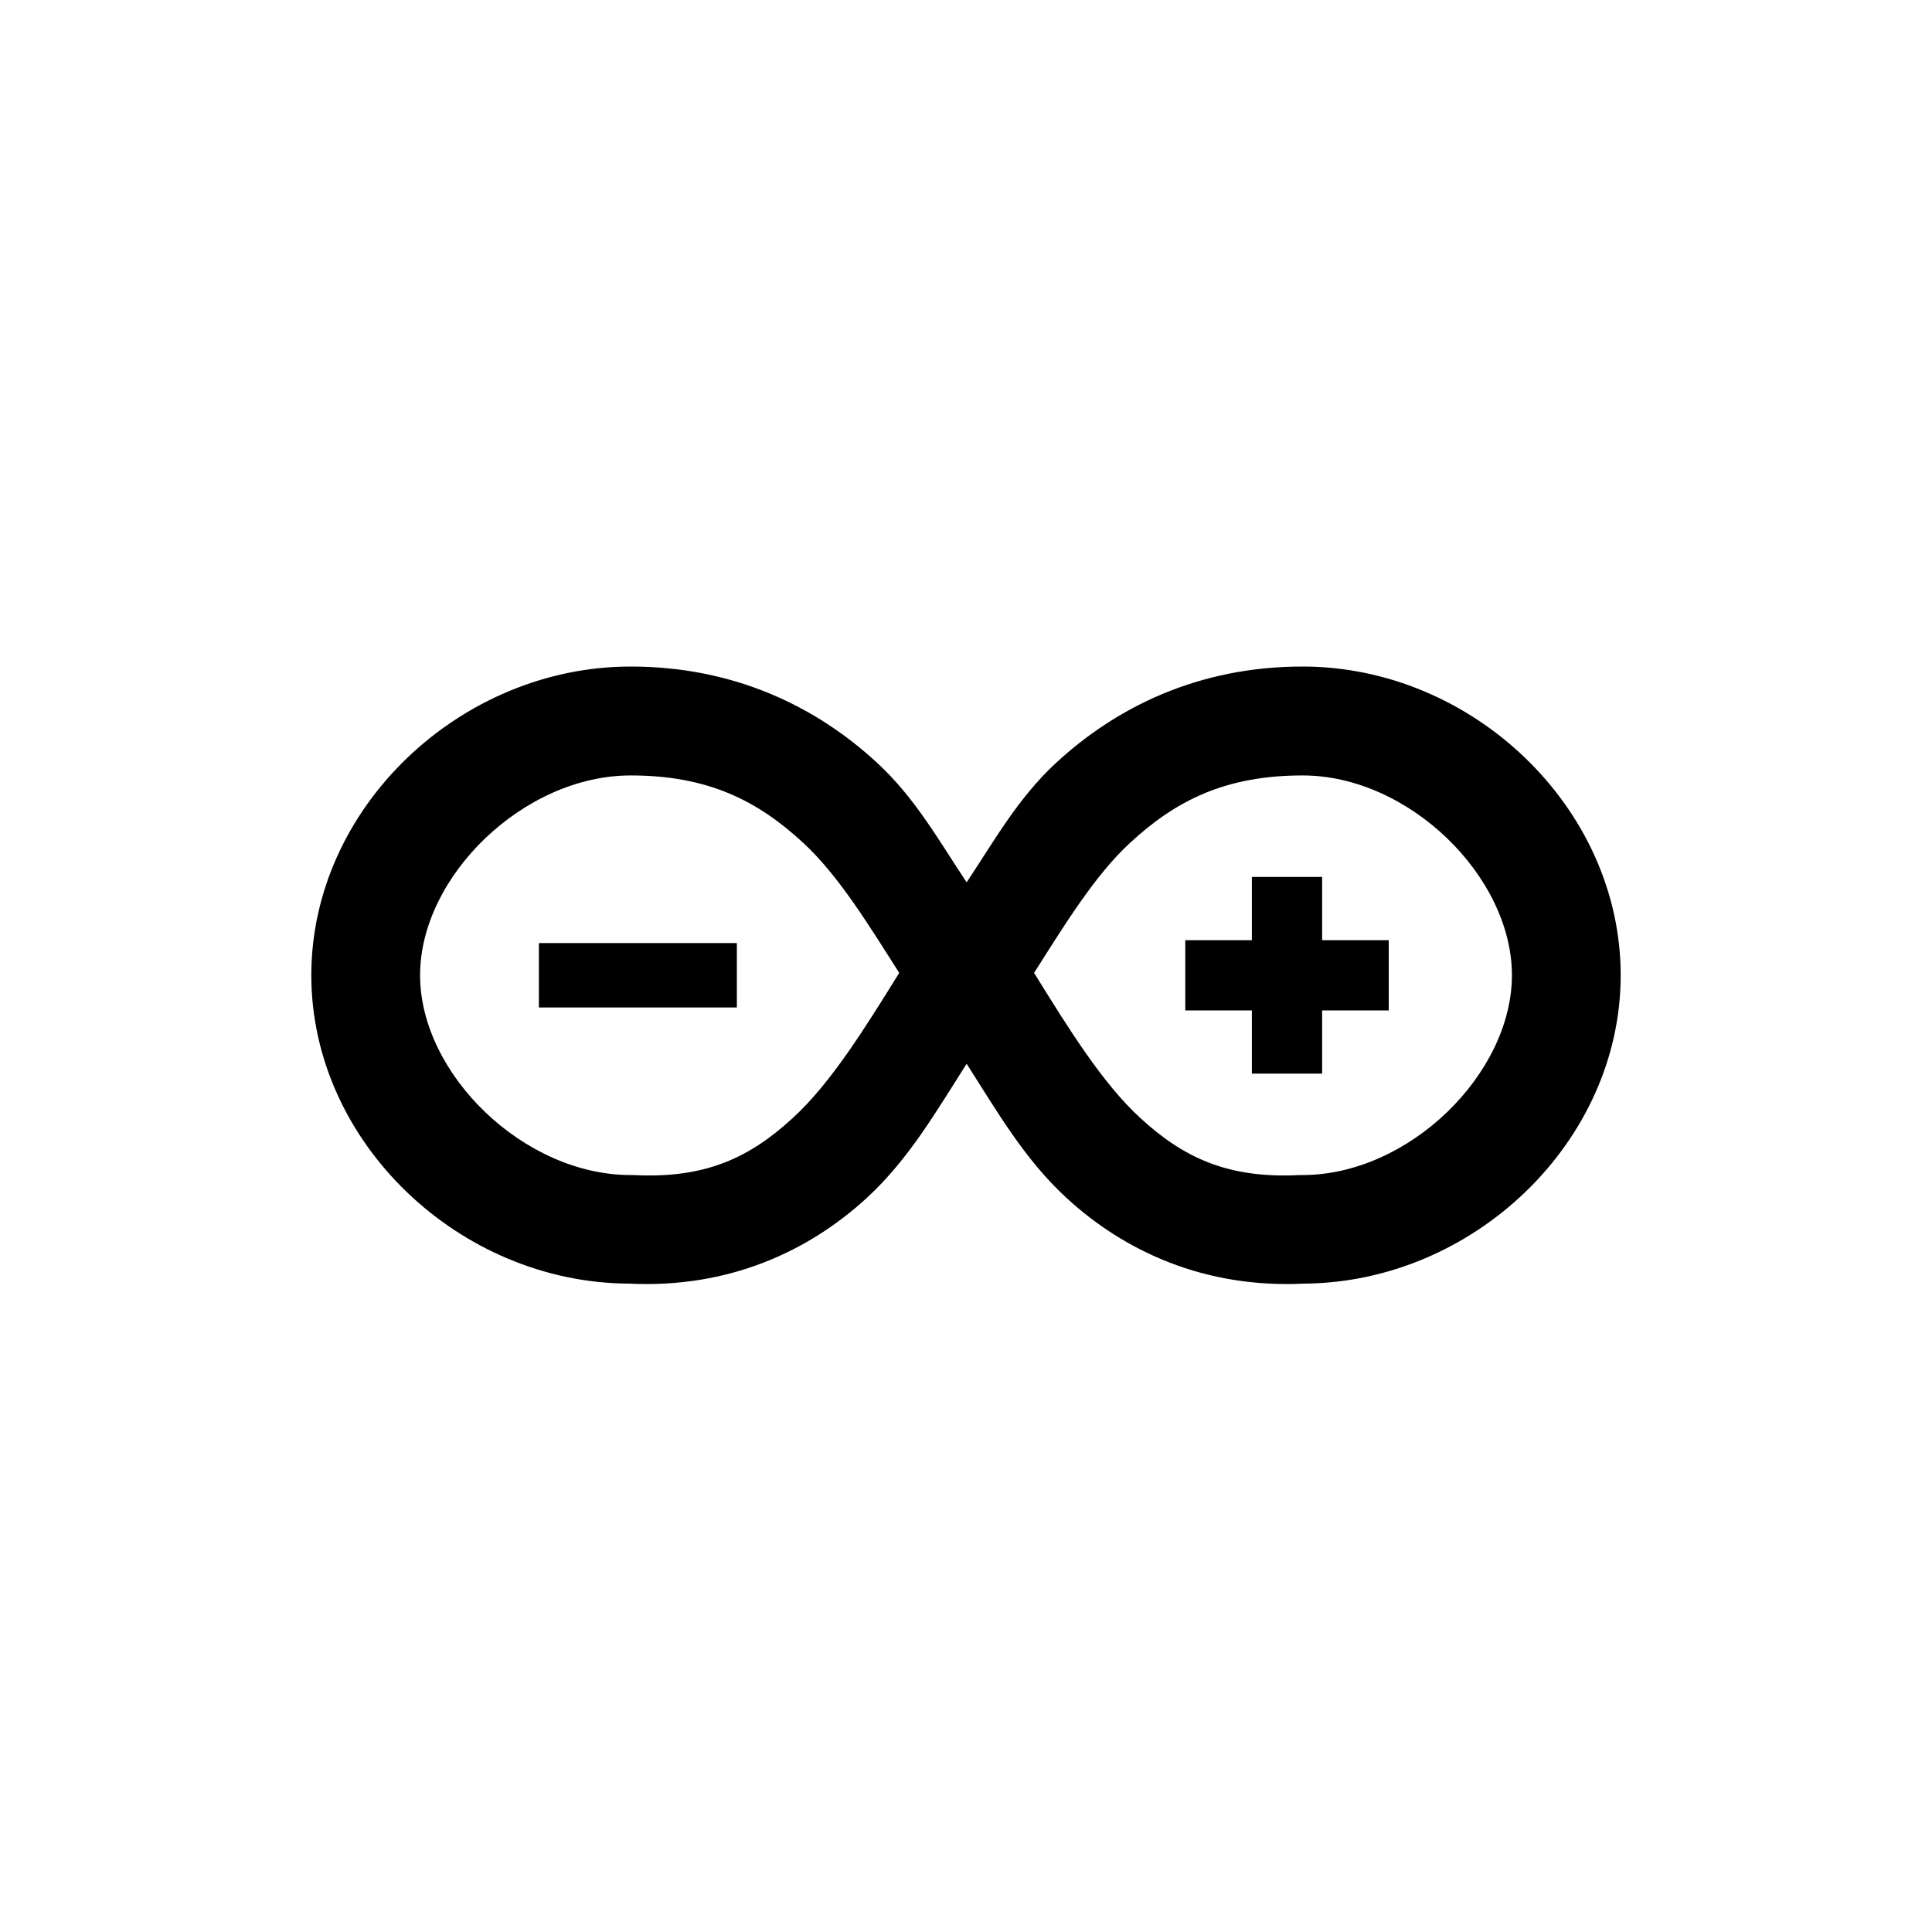
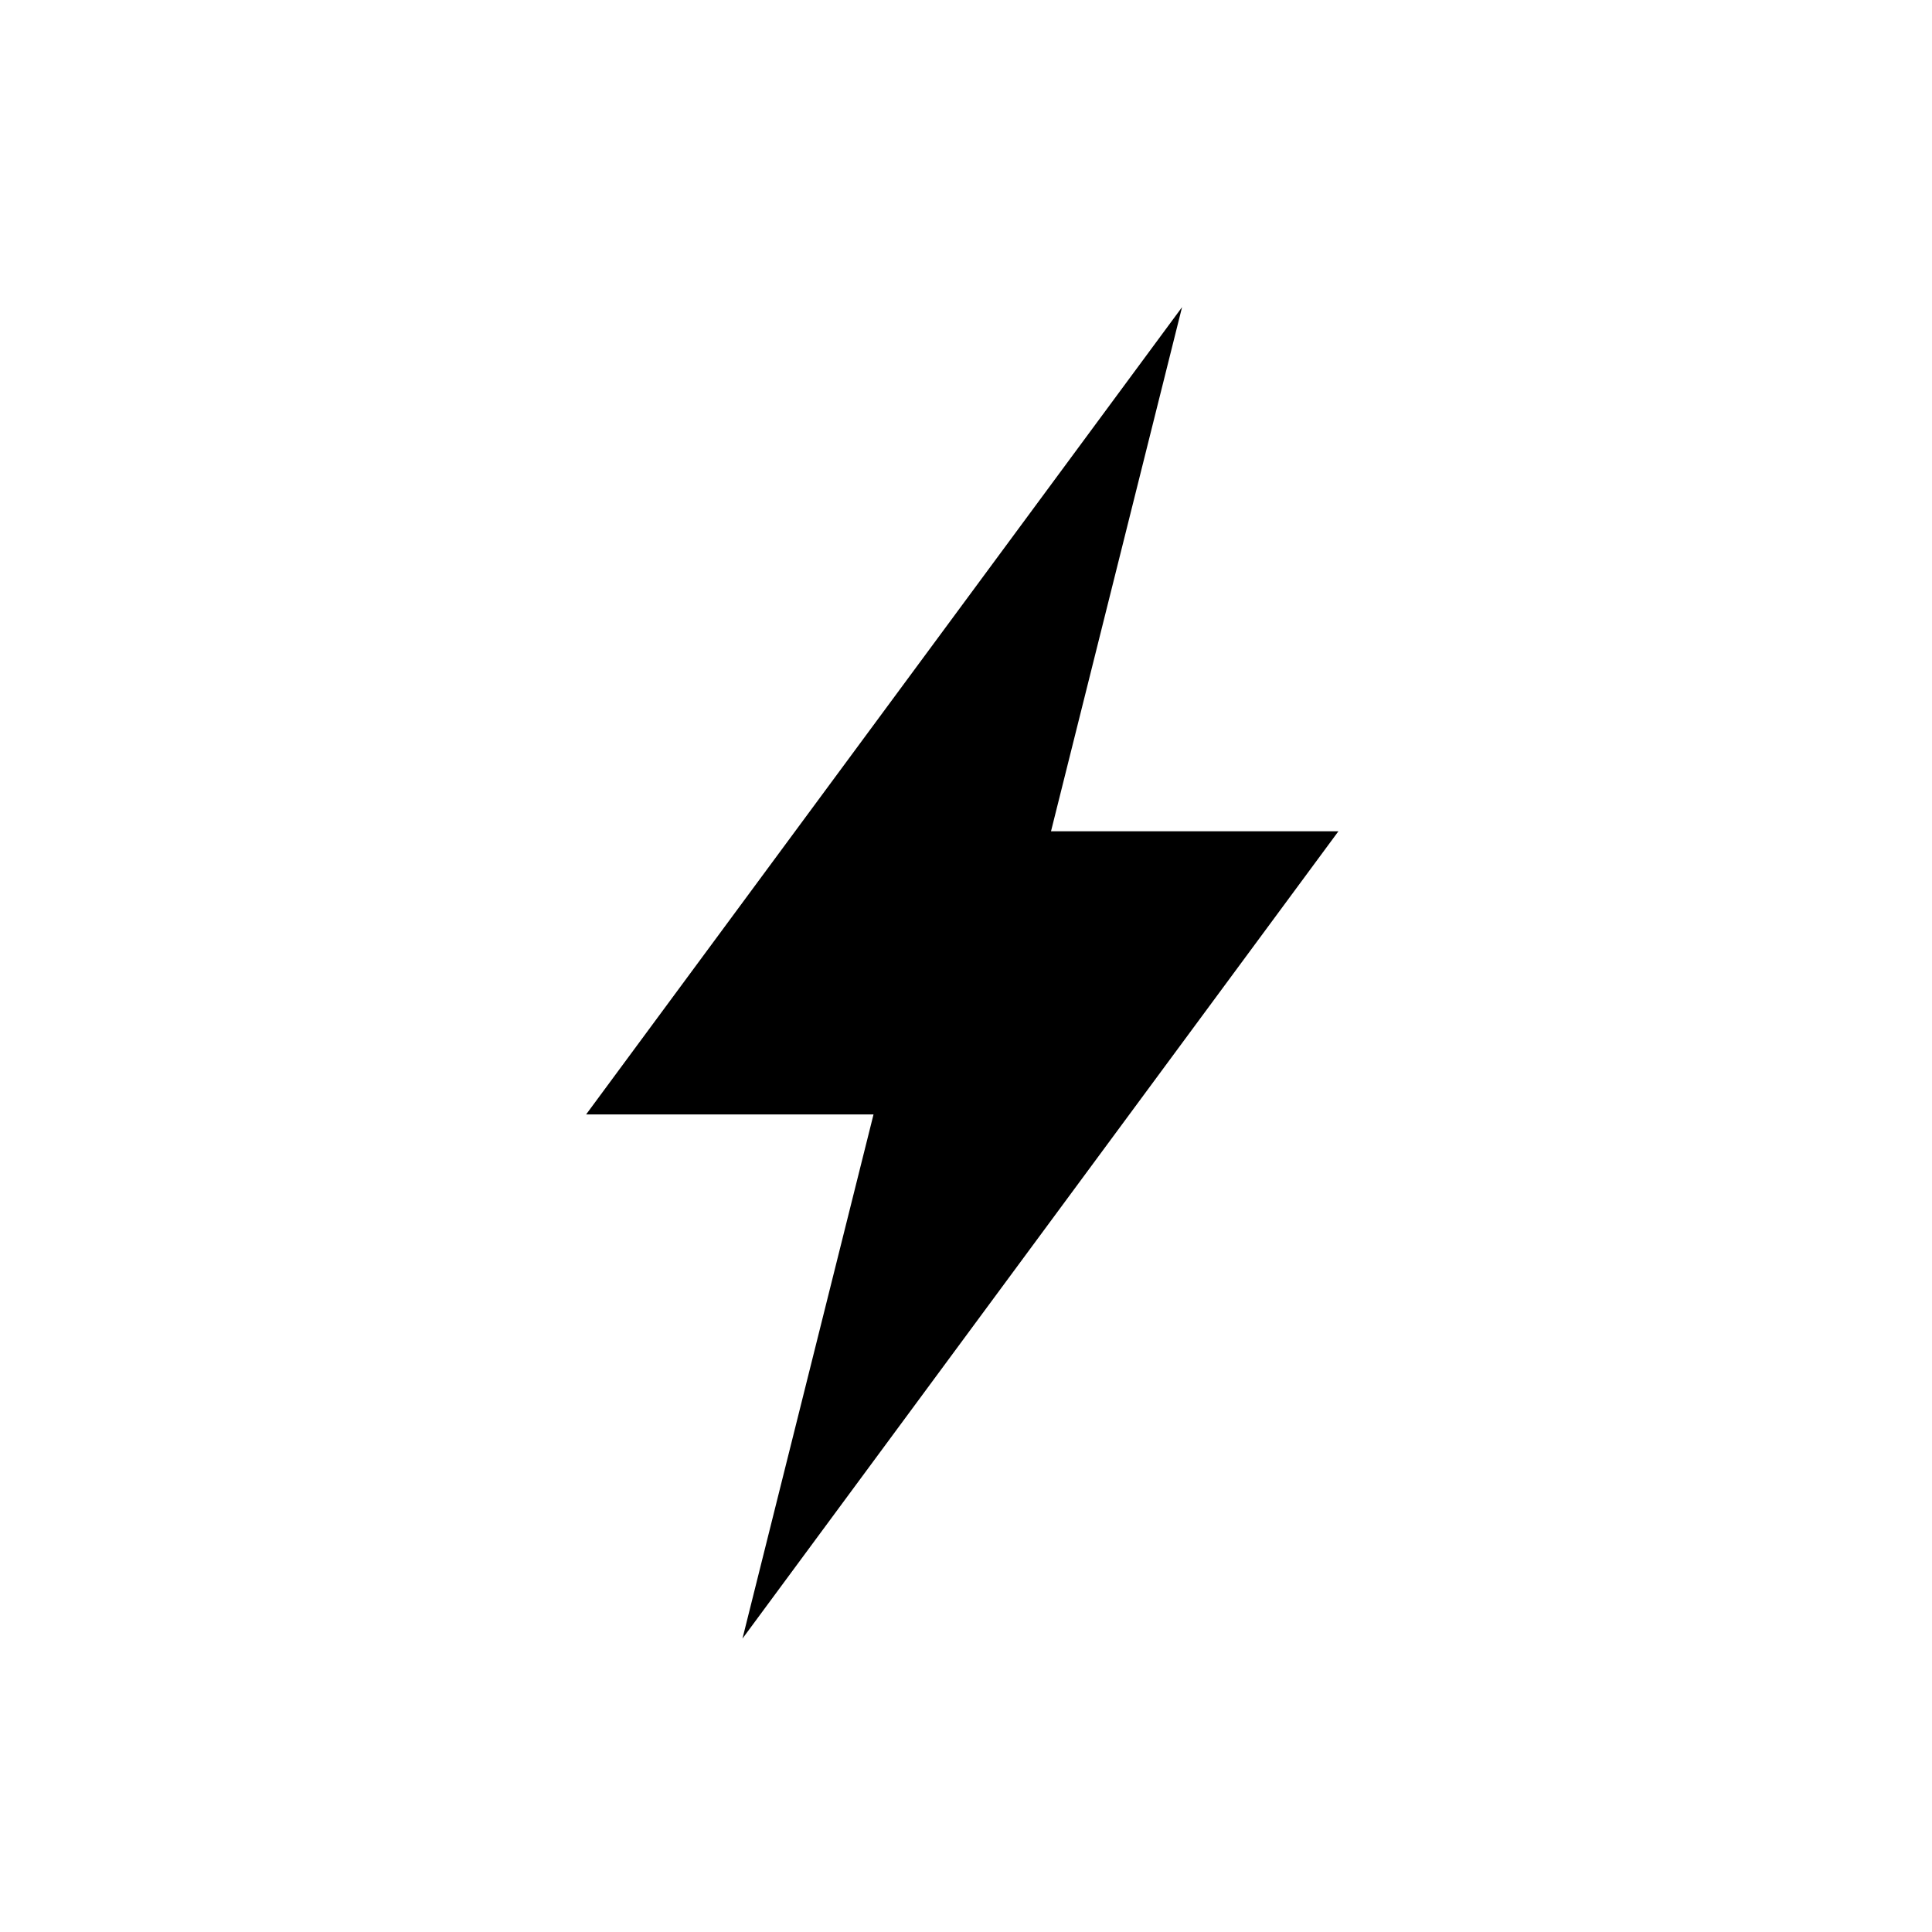
- <svg xmlns="http://www.w3.org/2000/svg" width="30" height="30" id="svg2985" version="1.1">
+ <svg xmlns="http://www.w3.org/2000/svg" version="1.1" id="svg2985" height="30" width="30">
  <defs id="defs2987" />
-   <g id="layer2">
-     <path style="color:#000000;stroke-width:1.691" d="M 9.793,10.35 C 7.149,10.35 4.834,12.538 4.834,15.143 4.834,17.738 7.134,19.922 9.77,19.932 11.311,20.007 12.555,19.434 13.463,18.598 14.116,17.996 14.547,17.243 15.01,16.518 15.473,17.243 15.904,17.996 16.557,18.598 17.465,19.435 18.709,20.007 20.252,19.932 22.88,19.912 25.166,17.731 25.166,15.143 25.166,12.546 22.867,10.35 20.227,10.35 18.612,10.35 17.338,10.977 16.396,11.848 15.807,12.393 15.436,13.061 15.01,13.701 14.584,13.061 14.213,12.393 13.623,11.848 12.682,10.977 11.407,10.35 9.793,10.35 Z M 9.793,12.041 C 10.999,12.041 11.768,12.436 12.475,13.09 13.022,13.597 13.487,14.359 13.963,15.107 13.424,15.976 12.903,16.815 12.316,17.355 11.651,17.968 10.964,18.305 9.838,18.246 H 9.814 9.791 C 8.133,18.246 6.523,16.678 6.523,15.143 6.523,13.607 8.133,12.041 9.793,12.041 Z M 20.227,12.041 C 21.878,12.041 23.477,13.611 23.477,15.143 23.477,16.674 21.878,18.246 20.225,18.246 H 20.203 20.182 C 19.056,18.305 18.366,17.968 17.701,17.355 17.115,16.815 16.596,15.976 16.057,15.107 16.533,14.359 16.997,13.597 17.545,13.09 18.251,12.436 19.021,12.041 20.227,12.041 Z" id="path10445" />
-     <path style="color:#000000;stroke-width:1.083;stroke-linecap:square" d="M 8.368,14.644 V 15.644 H 8.954 10.855 11.442 V 14.644 H 10.855 8.954 Z" id="path3029" />
-     <path style="color:#000000;stroke-width:1.091;stroke-linecap:square" d="M 19.439,13.617 V 14.162 14.599 H 18.95 18.405 V 15.69 H 18.95 19.439 V 16.126 16.671 H 20.53 V 16.126 15.69 H 21.019 21.564 V 14.599 H 21.019 20.53 V 14.162 13.617 Z" id="path3049" />
+   <g id="layer1" transform="translate(0,-1022.362)">
+     <g id="g1488" transform="translate(0,1022.362)" />
+     <g id="g1516" transform="translate(0,1022.362)" />
+     <path id="path897" d="m 11.529,1047.806 9.254,-12.536 h -4.463 l 2.035,-8.139 -9.254,12.536 h 4.463 z" style="fill-rule:evenodd;stroke:none;stroke-width:0.743px;stroke-linecap:butt;stroke-linejoin:miter;stroke-opacity:1" />
  </g>
</svg>
